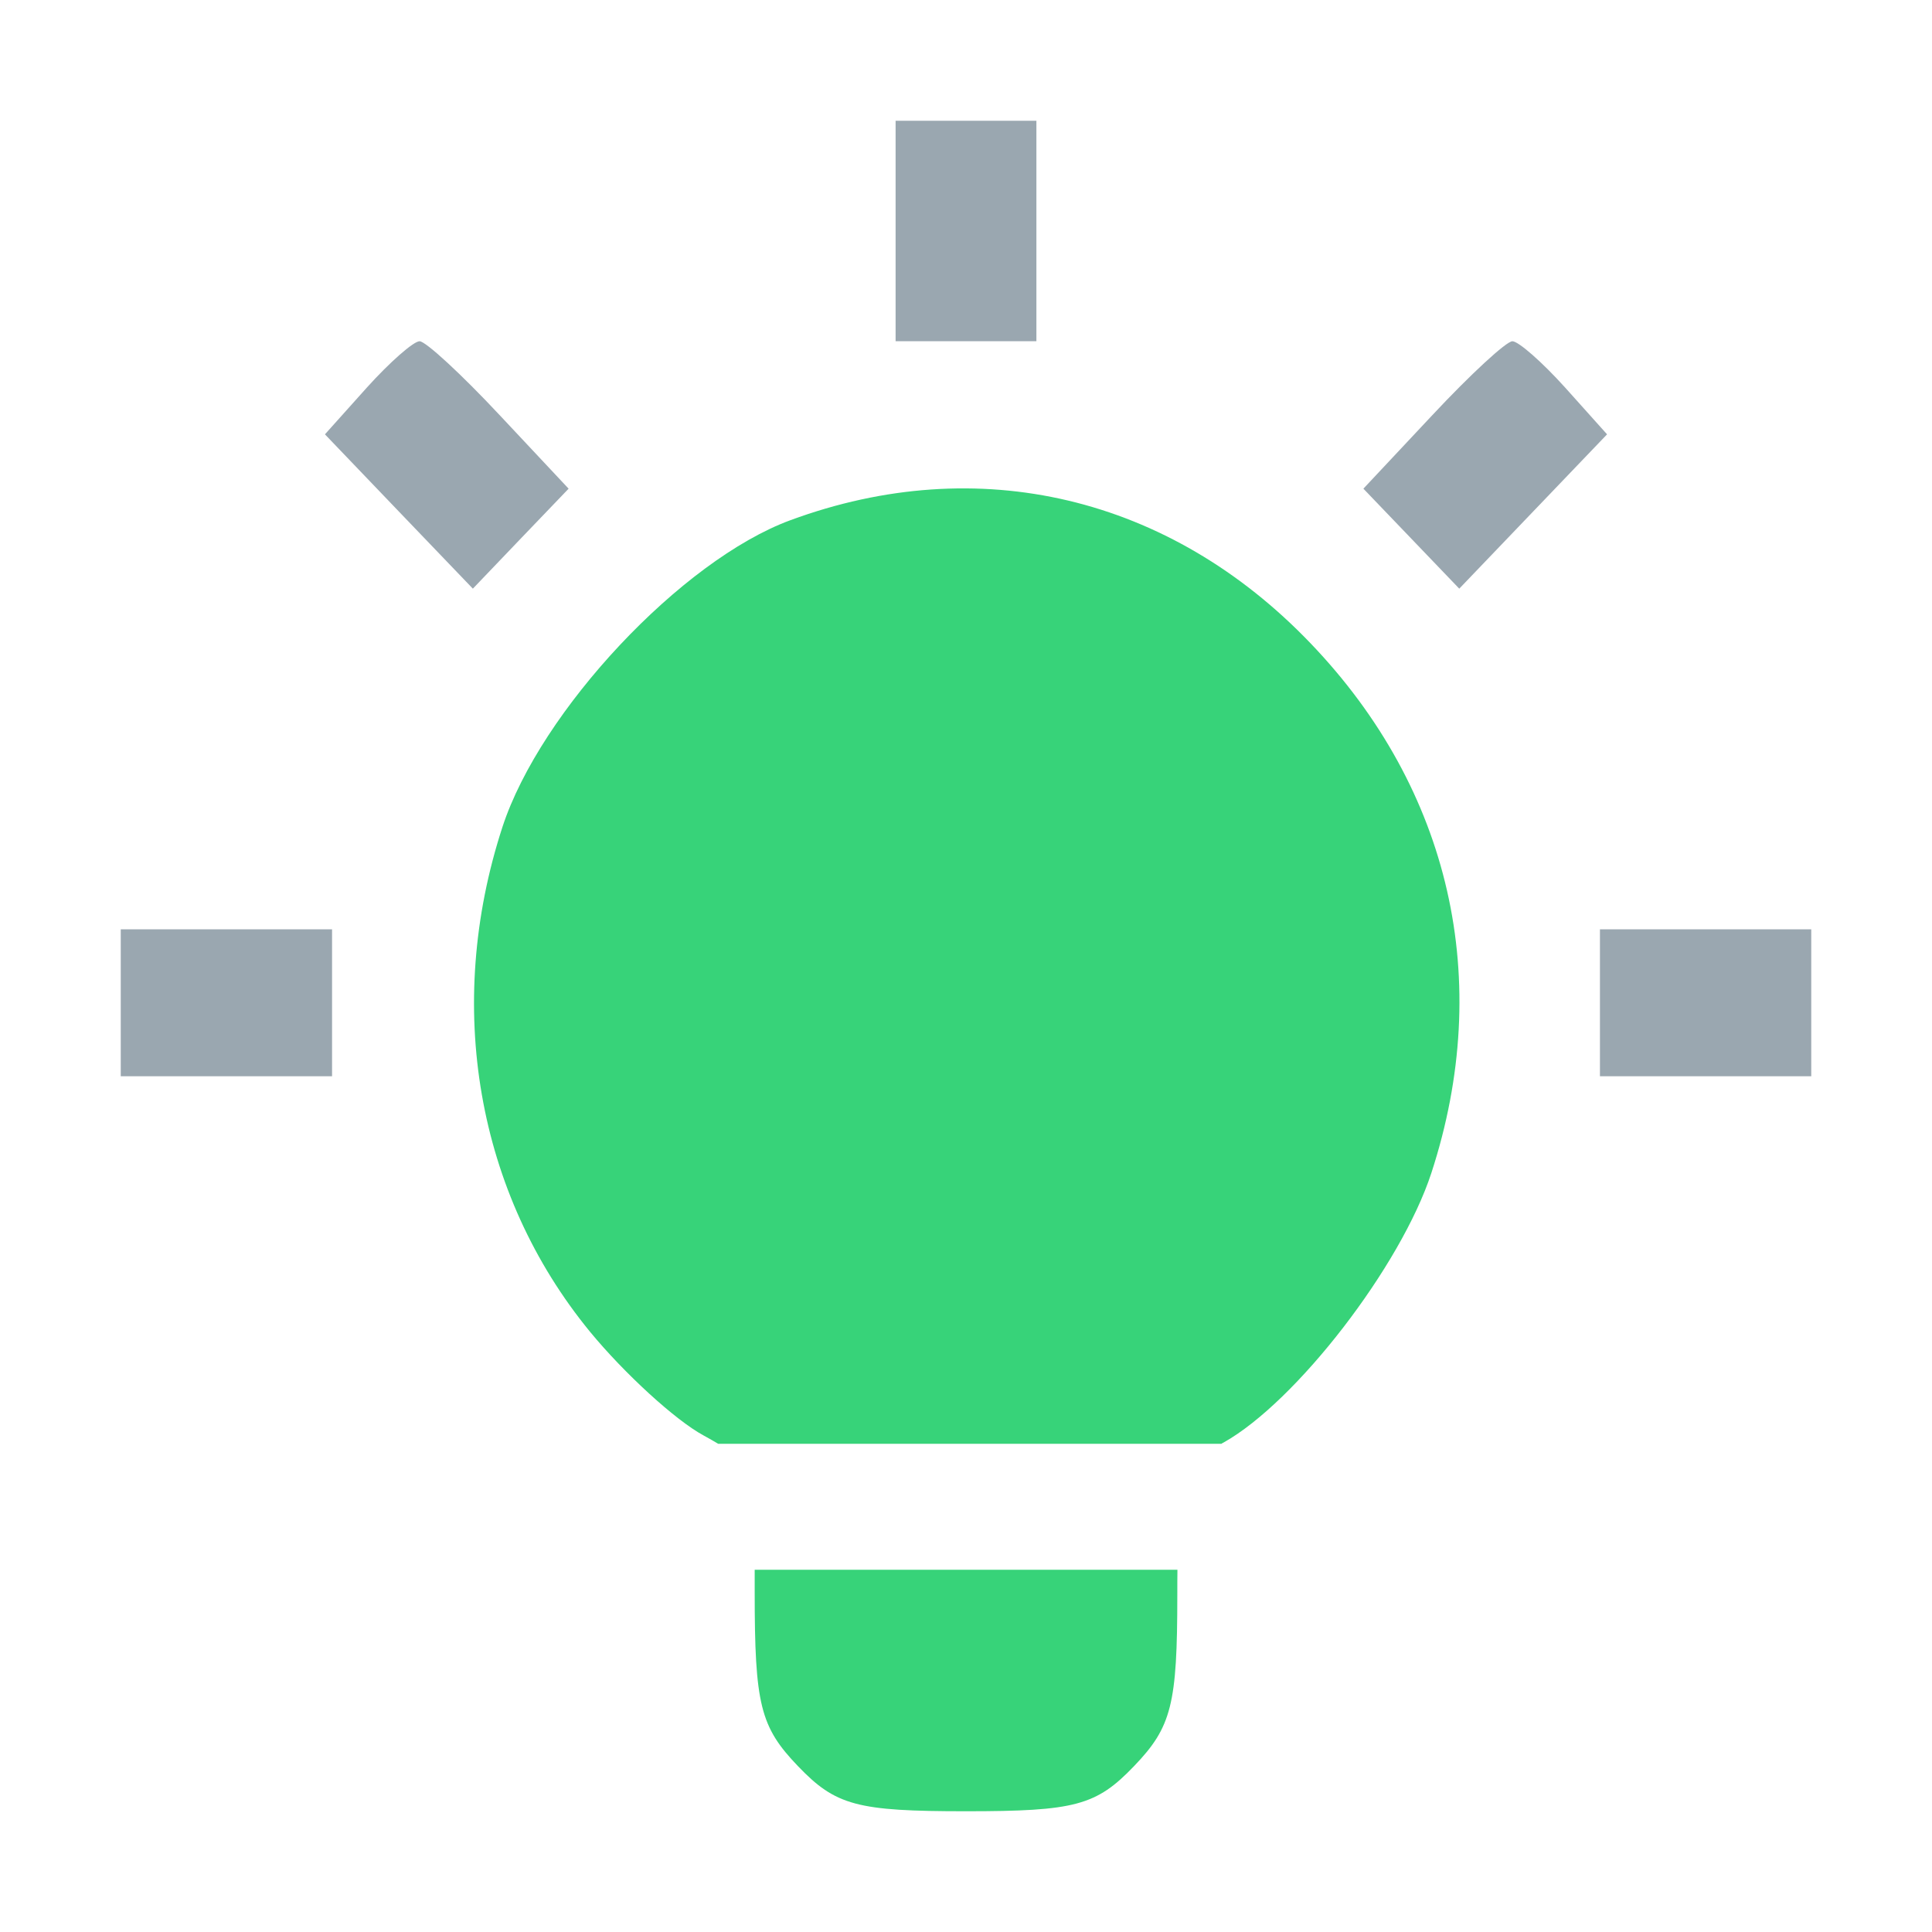
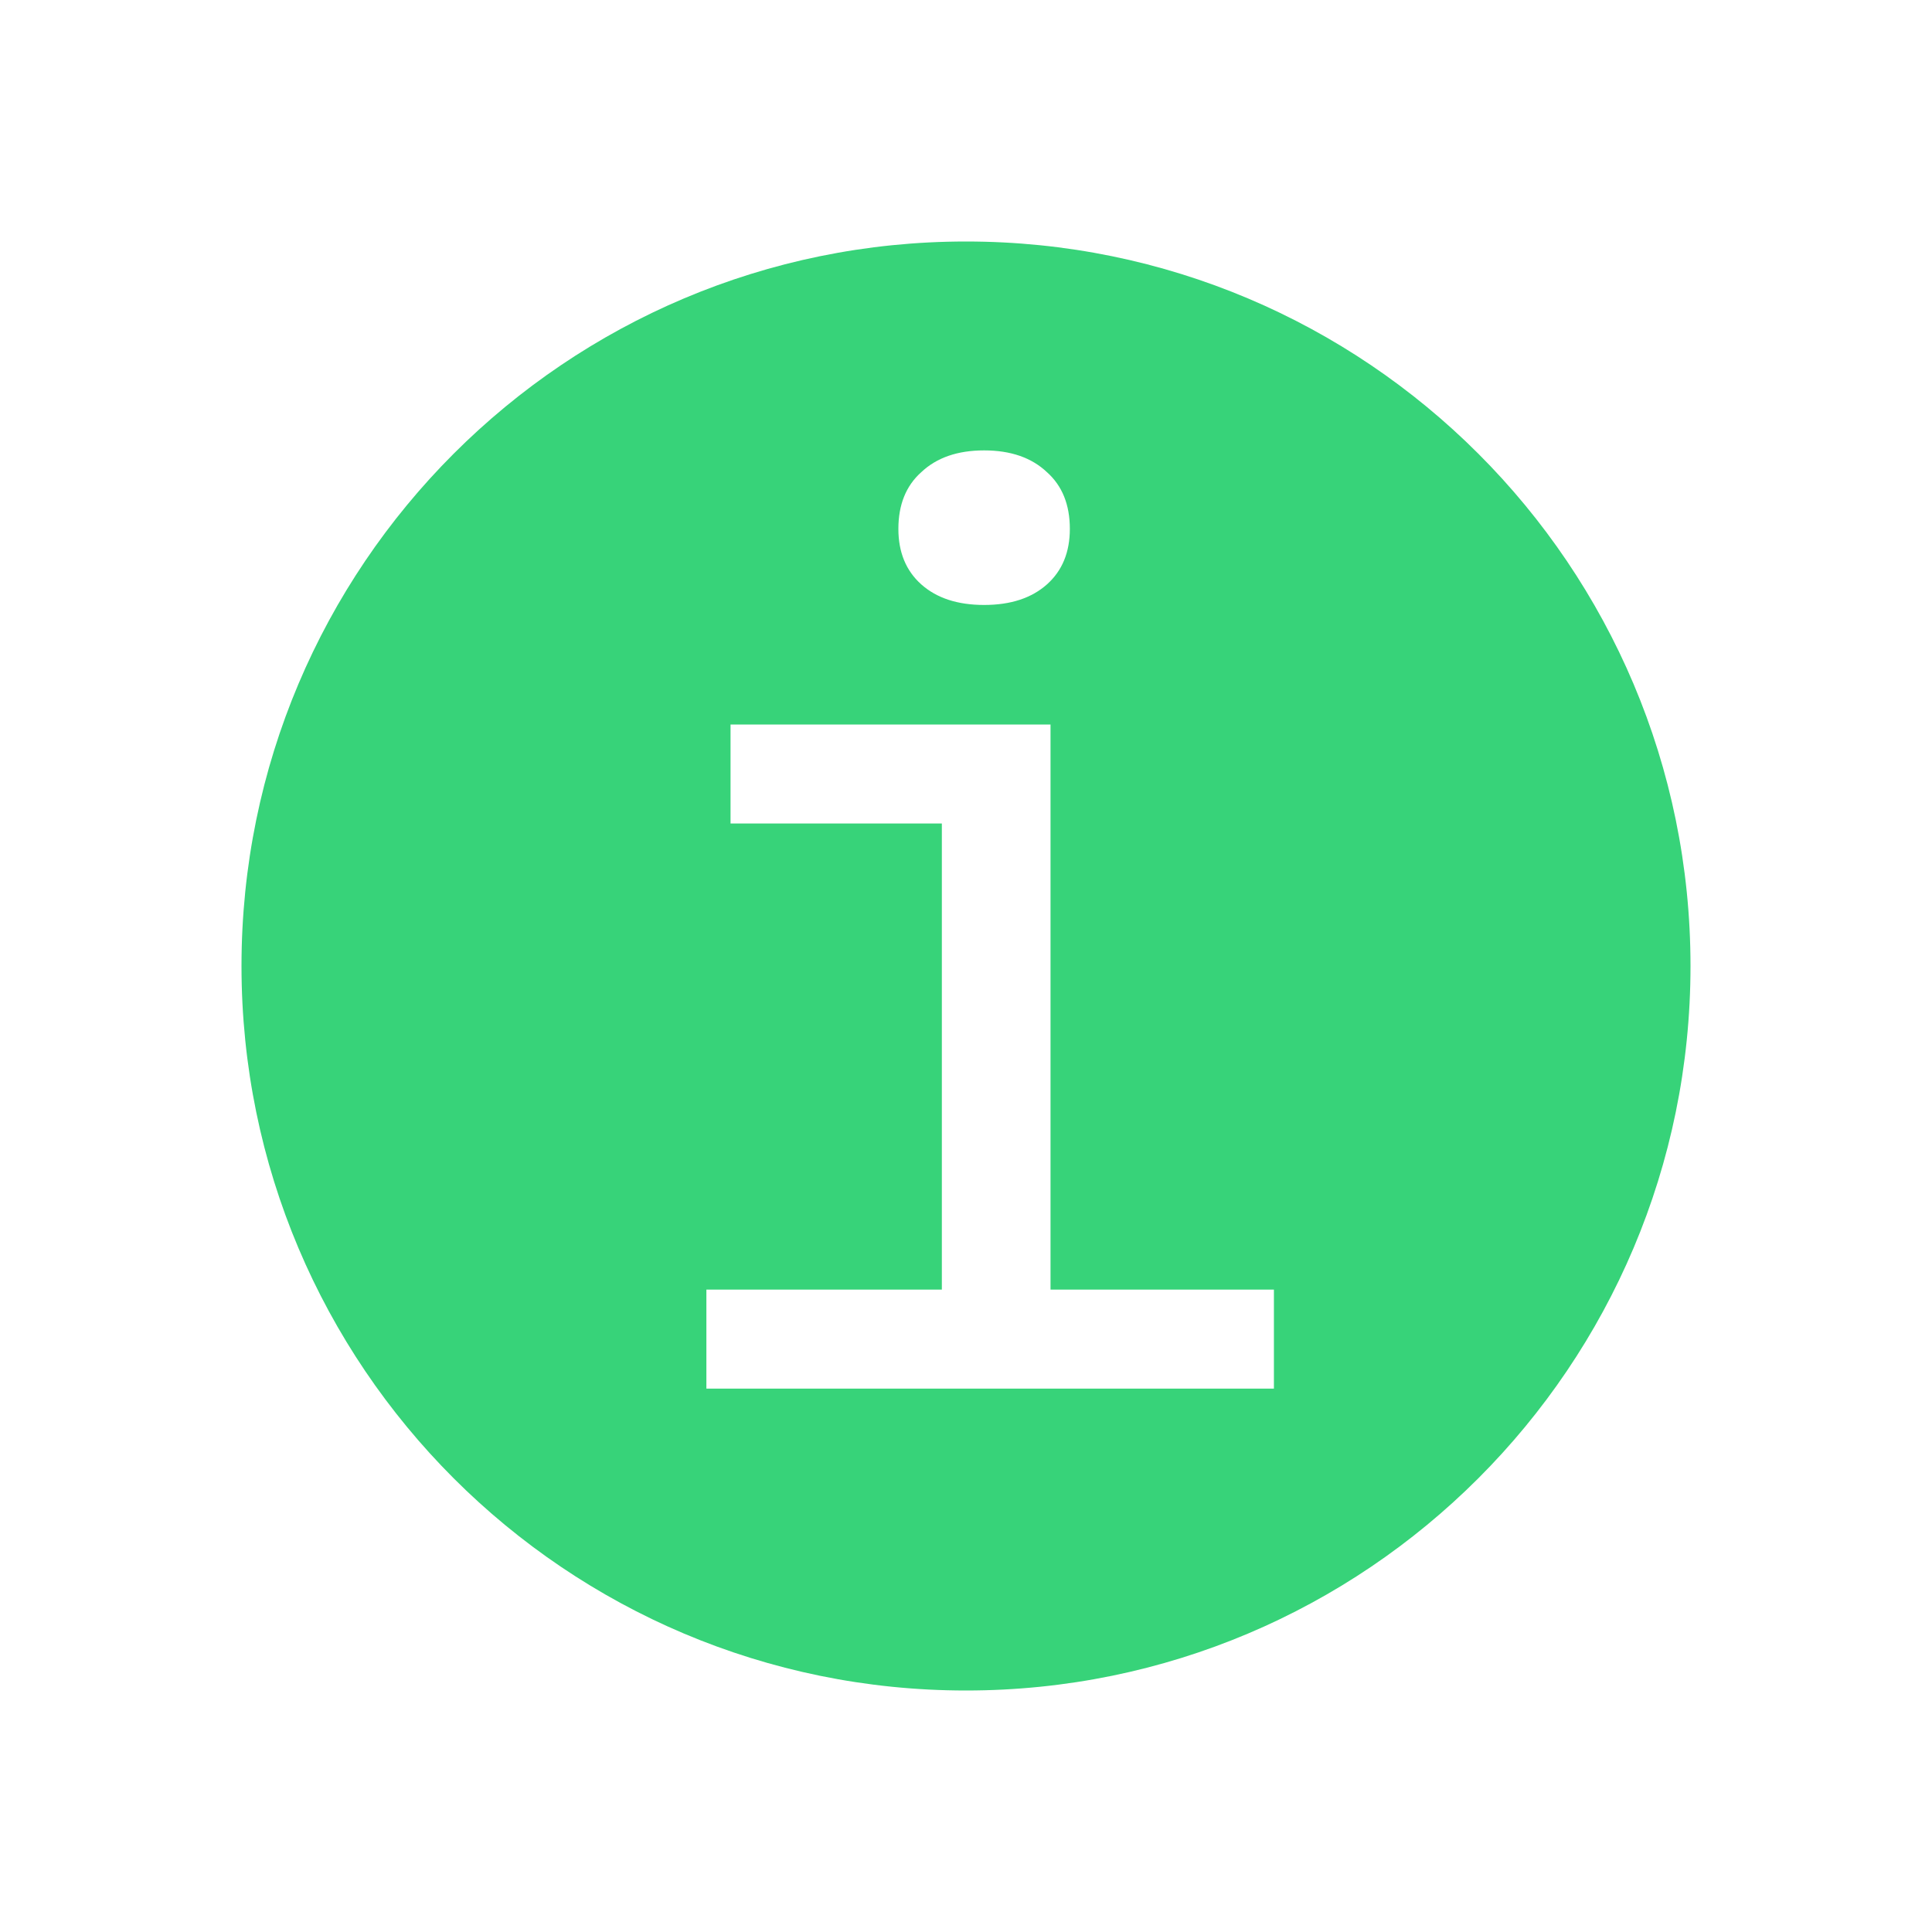
<svg xmlns="http://www.w3.org/2000/svg" width="16" height="16" viewBox="0 0 16 16" fill="none">
-   <path fill-rule="evenodd" clip-rule="evenodd" d="M4.161 6.849C4.475 5.887 5.646 4.639 6.546 4.308C8.103 3.734 9.686 4.109 10.853 5.327C12.014 6.538 12.374 8.12 11.854 9.714C11.602 10.485 10.734 11.611 10.132 11.947C10.126 11.95 10.12 11.953 10.115 11.957H5.948C5.912 11.935 5.872 11.913 5.827 11.888C5.595 11.763 5.172 11.376 4.887 11.03C3.947 9.884 3.678 8.33 4.161 6.849ZM6.25 13C6.25 13.058 6.25 13.119 6.25 13.185C6.25 14.116 6.296 14.301 6.608 14.626C6.921 14.953 7.097 15 8 15C8.903 15 9.079 14.953 9.392 14.626C9.703 14.302 9.75 14.115 9.75 13.207C9.75 13.133 9.75 13.064 9.751 13H6.25Z" fill="#37D379" />
-   <path fill-rule="evenodd" clip-rule="evenodd" d="M7.417 2.826V1.913V1H8H8.583V1.913V2.826H8H7.417ZM2.691 3.597L3.037 3.211C3.228 2.999 3.425 2.826 3.475 2.826C3.525 2.826 3.823 3.101 4.137 3.437L4.709 4.047L4.312 4.461L3.916 4.875L3.303 4.236L2.691 3.597ZM11.291 4.047L11.863 3.437C12.177 3.101 12.475 2.826 12.525 2.826C12.575 2.826 12.772 2.999 12.963 3.211L13.309 3.597L12.697 4.236L12.085 4.875L11.688 4.461L11.291 4.047ZM1 8.913V8.304V7.696H1.875H2.75V8.304V8.913H1.875H1ZM13.25 8.913V8.304V7.696H14.125H15V8.304V8.913H14.125H13.25Z" fill="#9AA7B0" />
+   <path fill-rule="evenodd" clip-rule="evenodd" d="M8 14C11.314 14 14 11.314 14 8C14 4.686 11.314 2 8 2C4.686 2 2 4.686 2 8C2 11.314 4.686 14 8 14ZM5.85 10.68V11.5H10.55V10.68H8.7V6H6.05V6.82H7.8V10.68H5.85ZM7.63 4.84C7.757 4.953 7.93 5.01 8.15 5.01C8.37 5.01 8.543 4.953 8.67 4.84C8.797 4.727 8.86 4.573 8.86 4.38C8.86 4.18 8.797 4.023 8.67 3.91C8.543 3.79 8.37 3.73 8.15 3.73C7.93 3.73 7.757 3.79 7.63 3.91C7.503 4.023 7.44 4.18 7.44 4.38C7.44 4.573 7.503 4.727 7.63 4.84Z" fill="#37D379" />
</svg>
